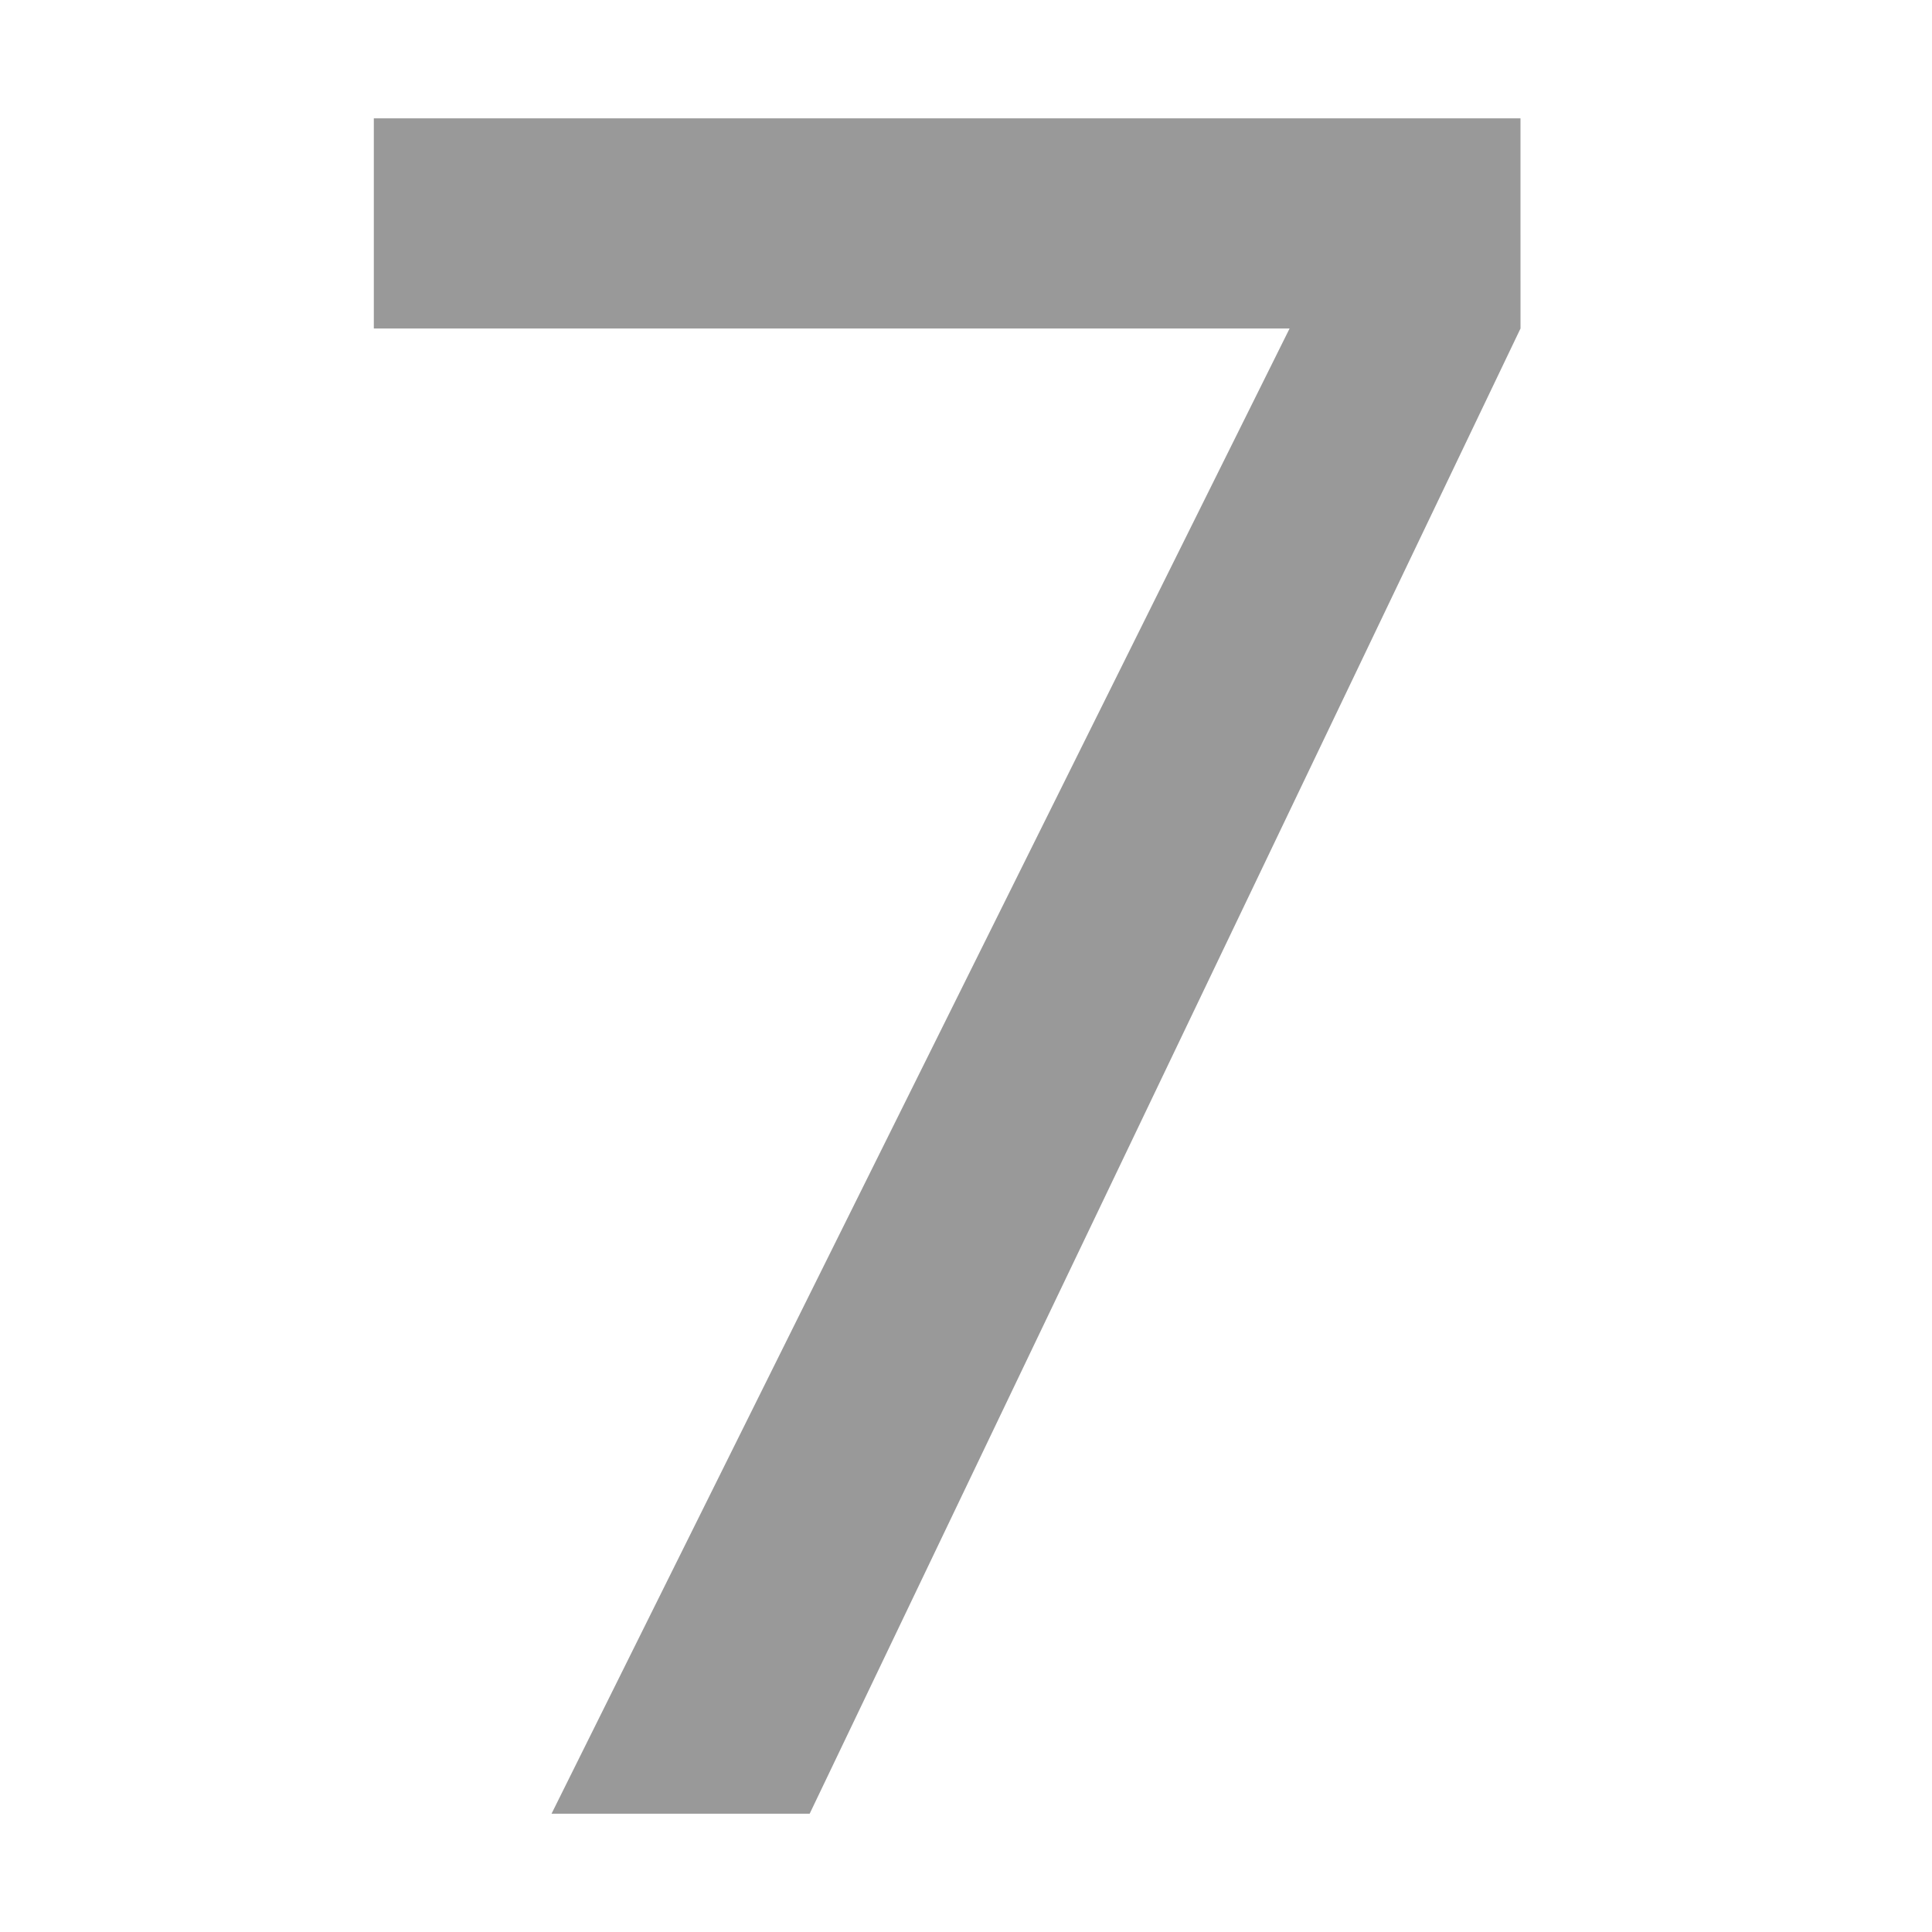
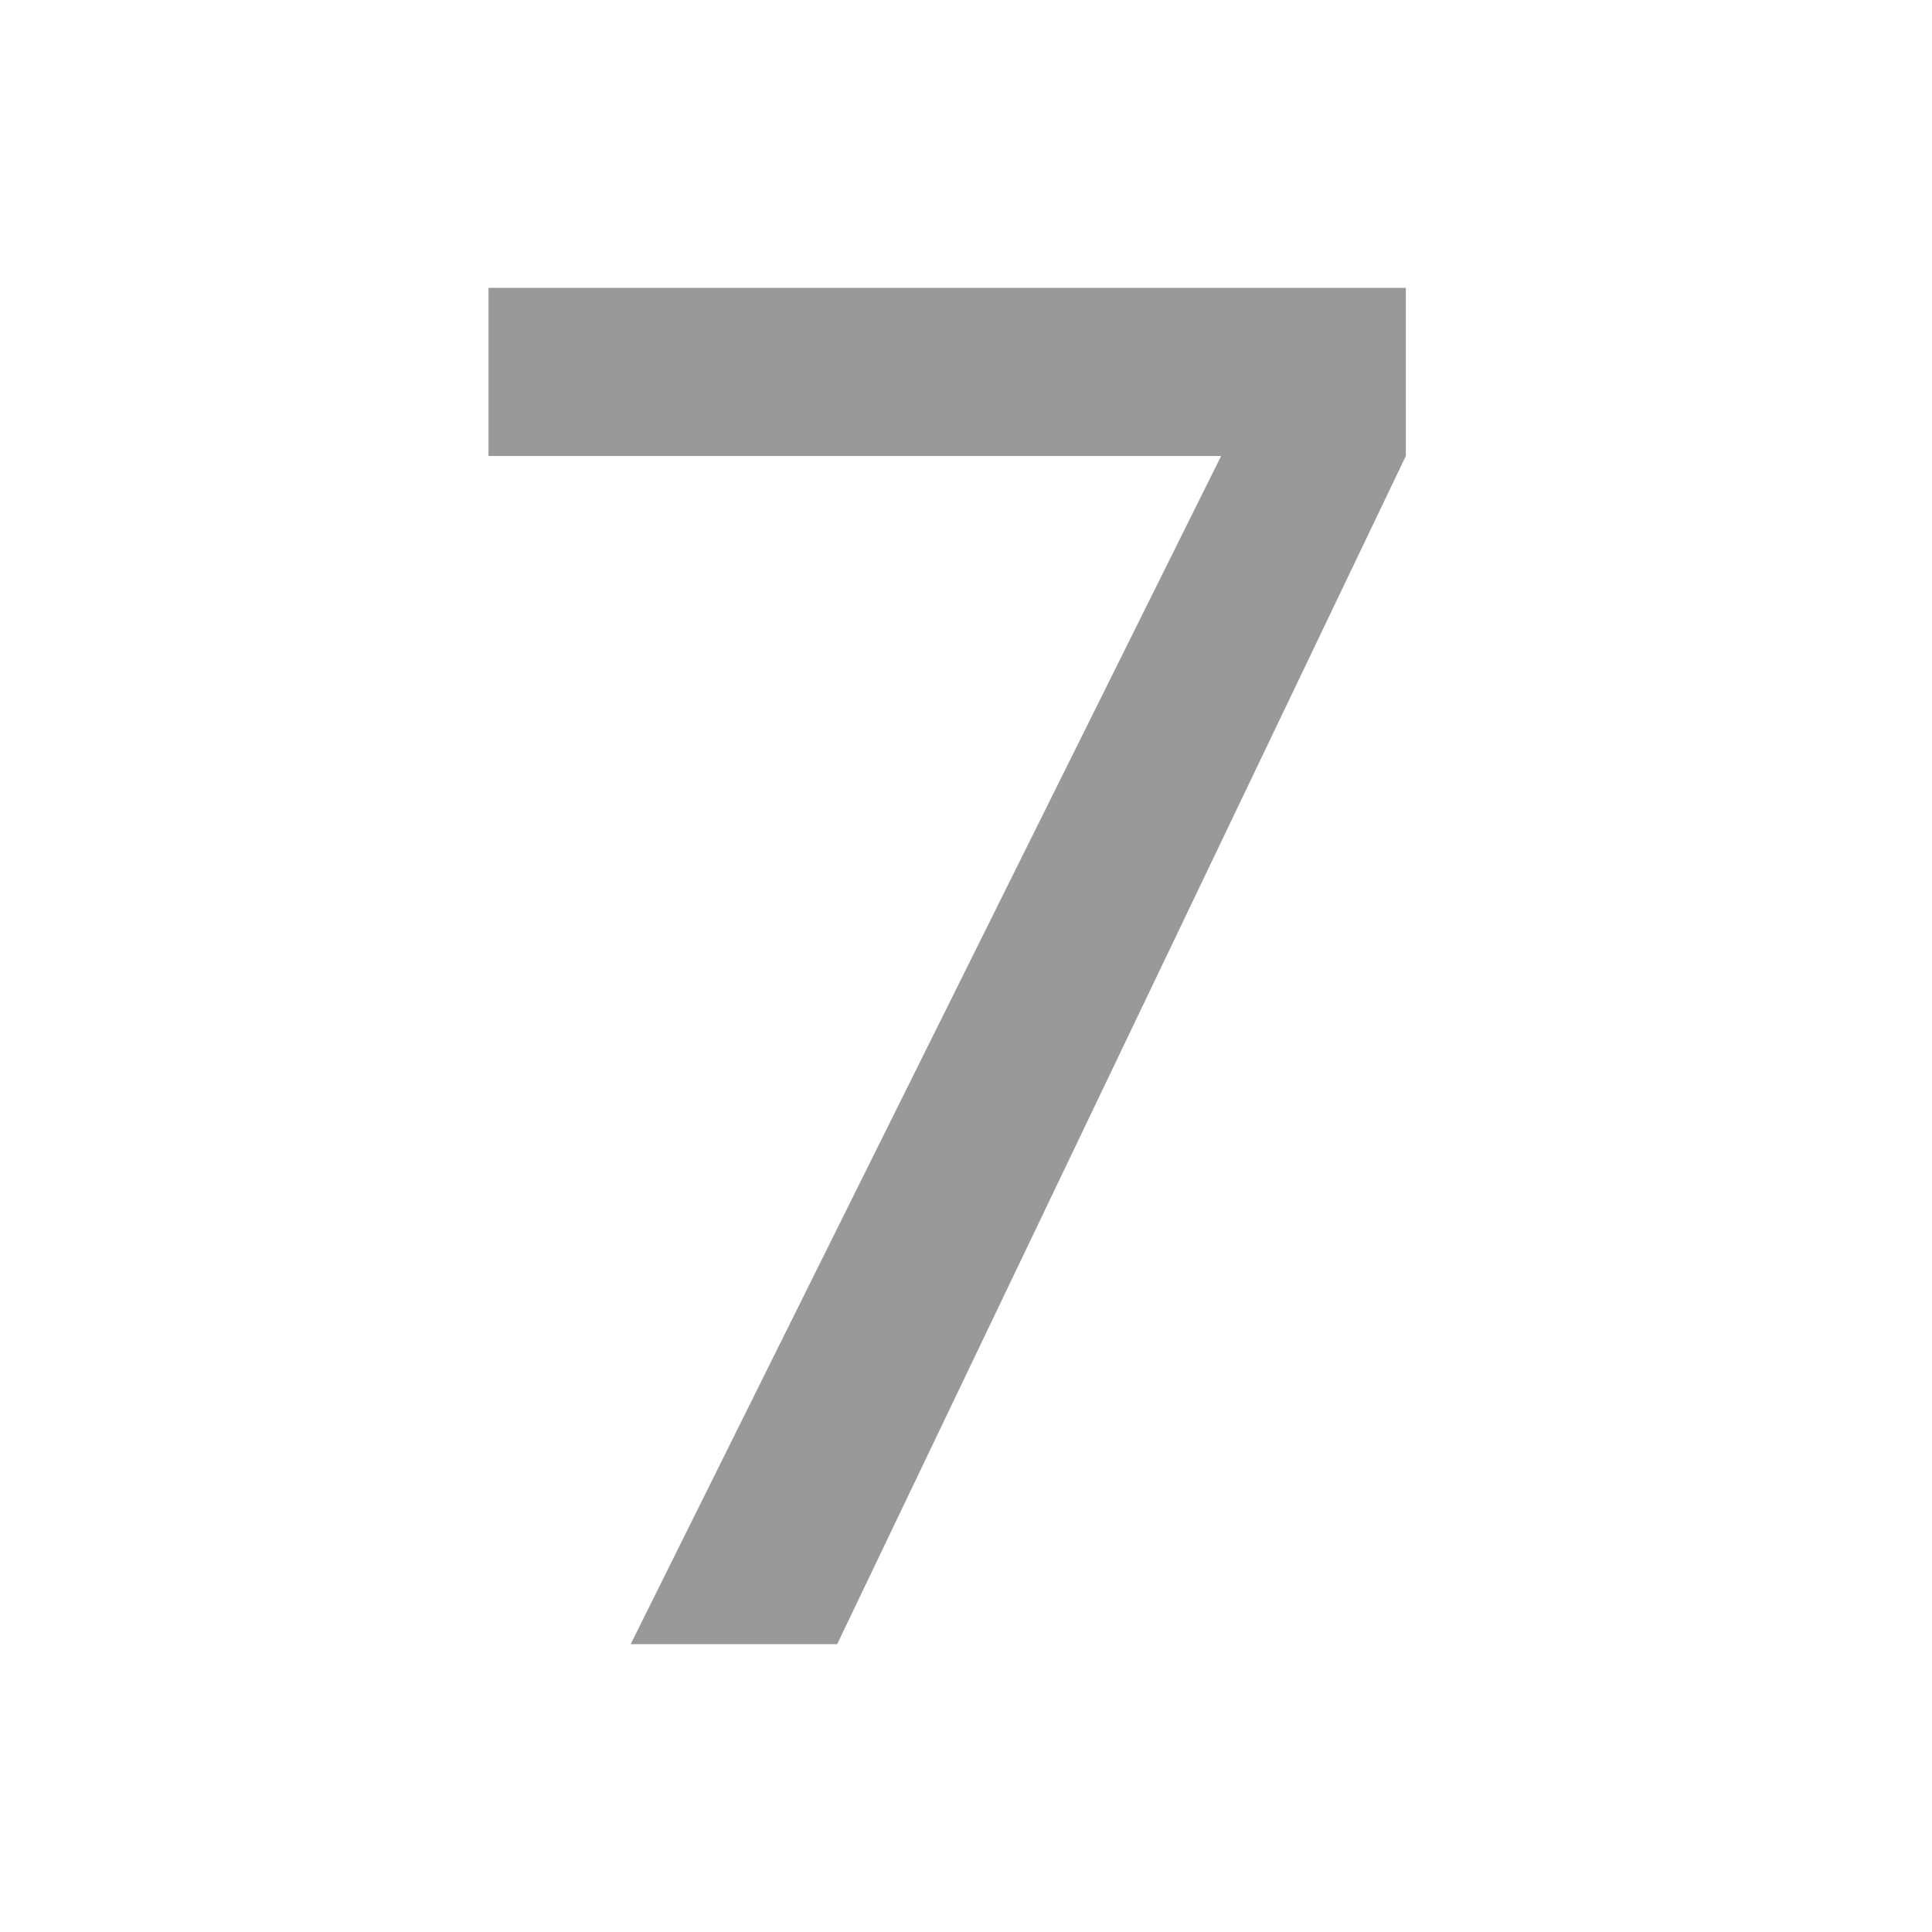
<svg xmlns="http://www.w3.org/2000/svg" id="svg2" xml:space="preserve" viewBox="0 0 67.704 61.238" version="1.1" width="16" height="16">
  <defs id="defs33">
    
  
      
      
      
      
      
      
      
      
      
      
      
      
      
      
      
      
      
      
      
      
      
      
      
      
    </defs>
-   <g style="font-size:67.704px;font-style:normal;font-variant:normal;font-weight:normal;font-stretch:normal;text-align:center;line-height:125%;letter-spacing:0px;word-spacing:0px;text-anchor:middle;fill:#999999;fill-opacity:1;stroke:none;font-family:Consolas;-inkscape-font-specification:Consolas" id="text2983">
+   <g style="font-size:67.704px;font-style:normal;font-variant:normal;font-weight:normal;font-stretch:normal;text-align:center;line-height:125%;letter-spacing:0px;word-spacing:0px;text-anchor:middle;fill:#999999;fill-opacity:1;stroke:none;font-family:Consolas;-inkscape-font-specification:Consolas" id="text2983" transform="matrix(0.8,0,0,0.8,6.638578,6.1238)">
    <path d="m 53.284,8.278 -24.91,52.047 -9.046,0 25.864,-52.047 -32.092,0 0,-7.364 40.183,0 z" style="font-size:93.093px;fill:#999999" id="path2993" />
  </g>
</svg>
